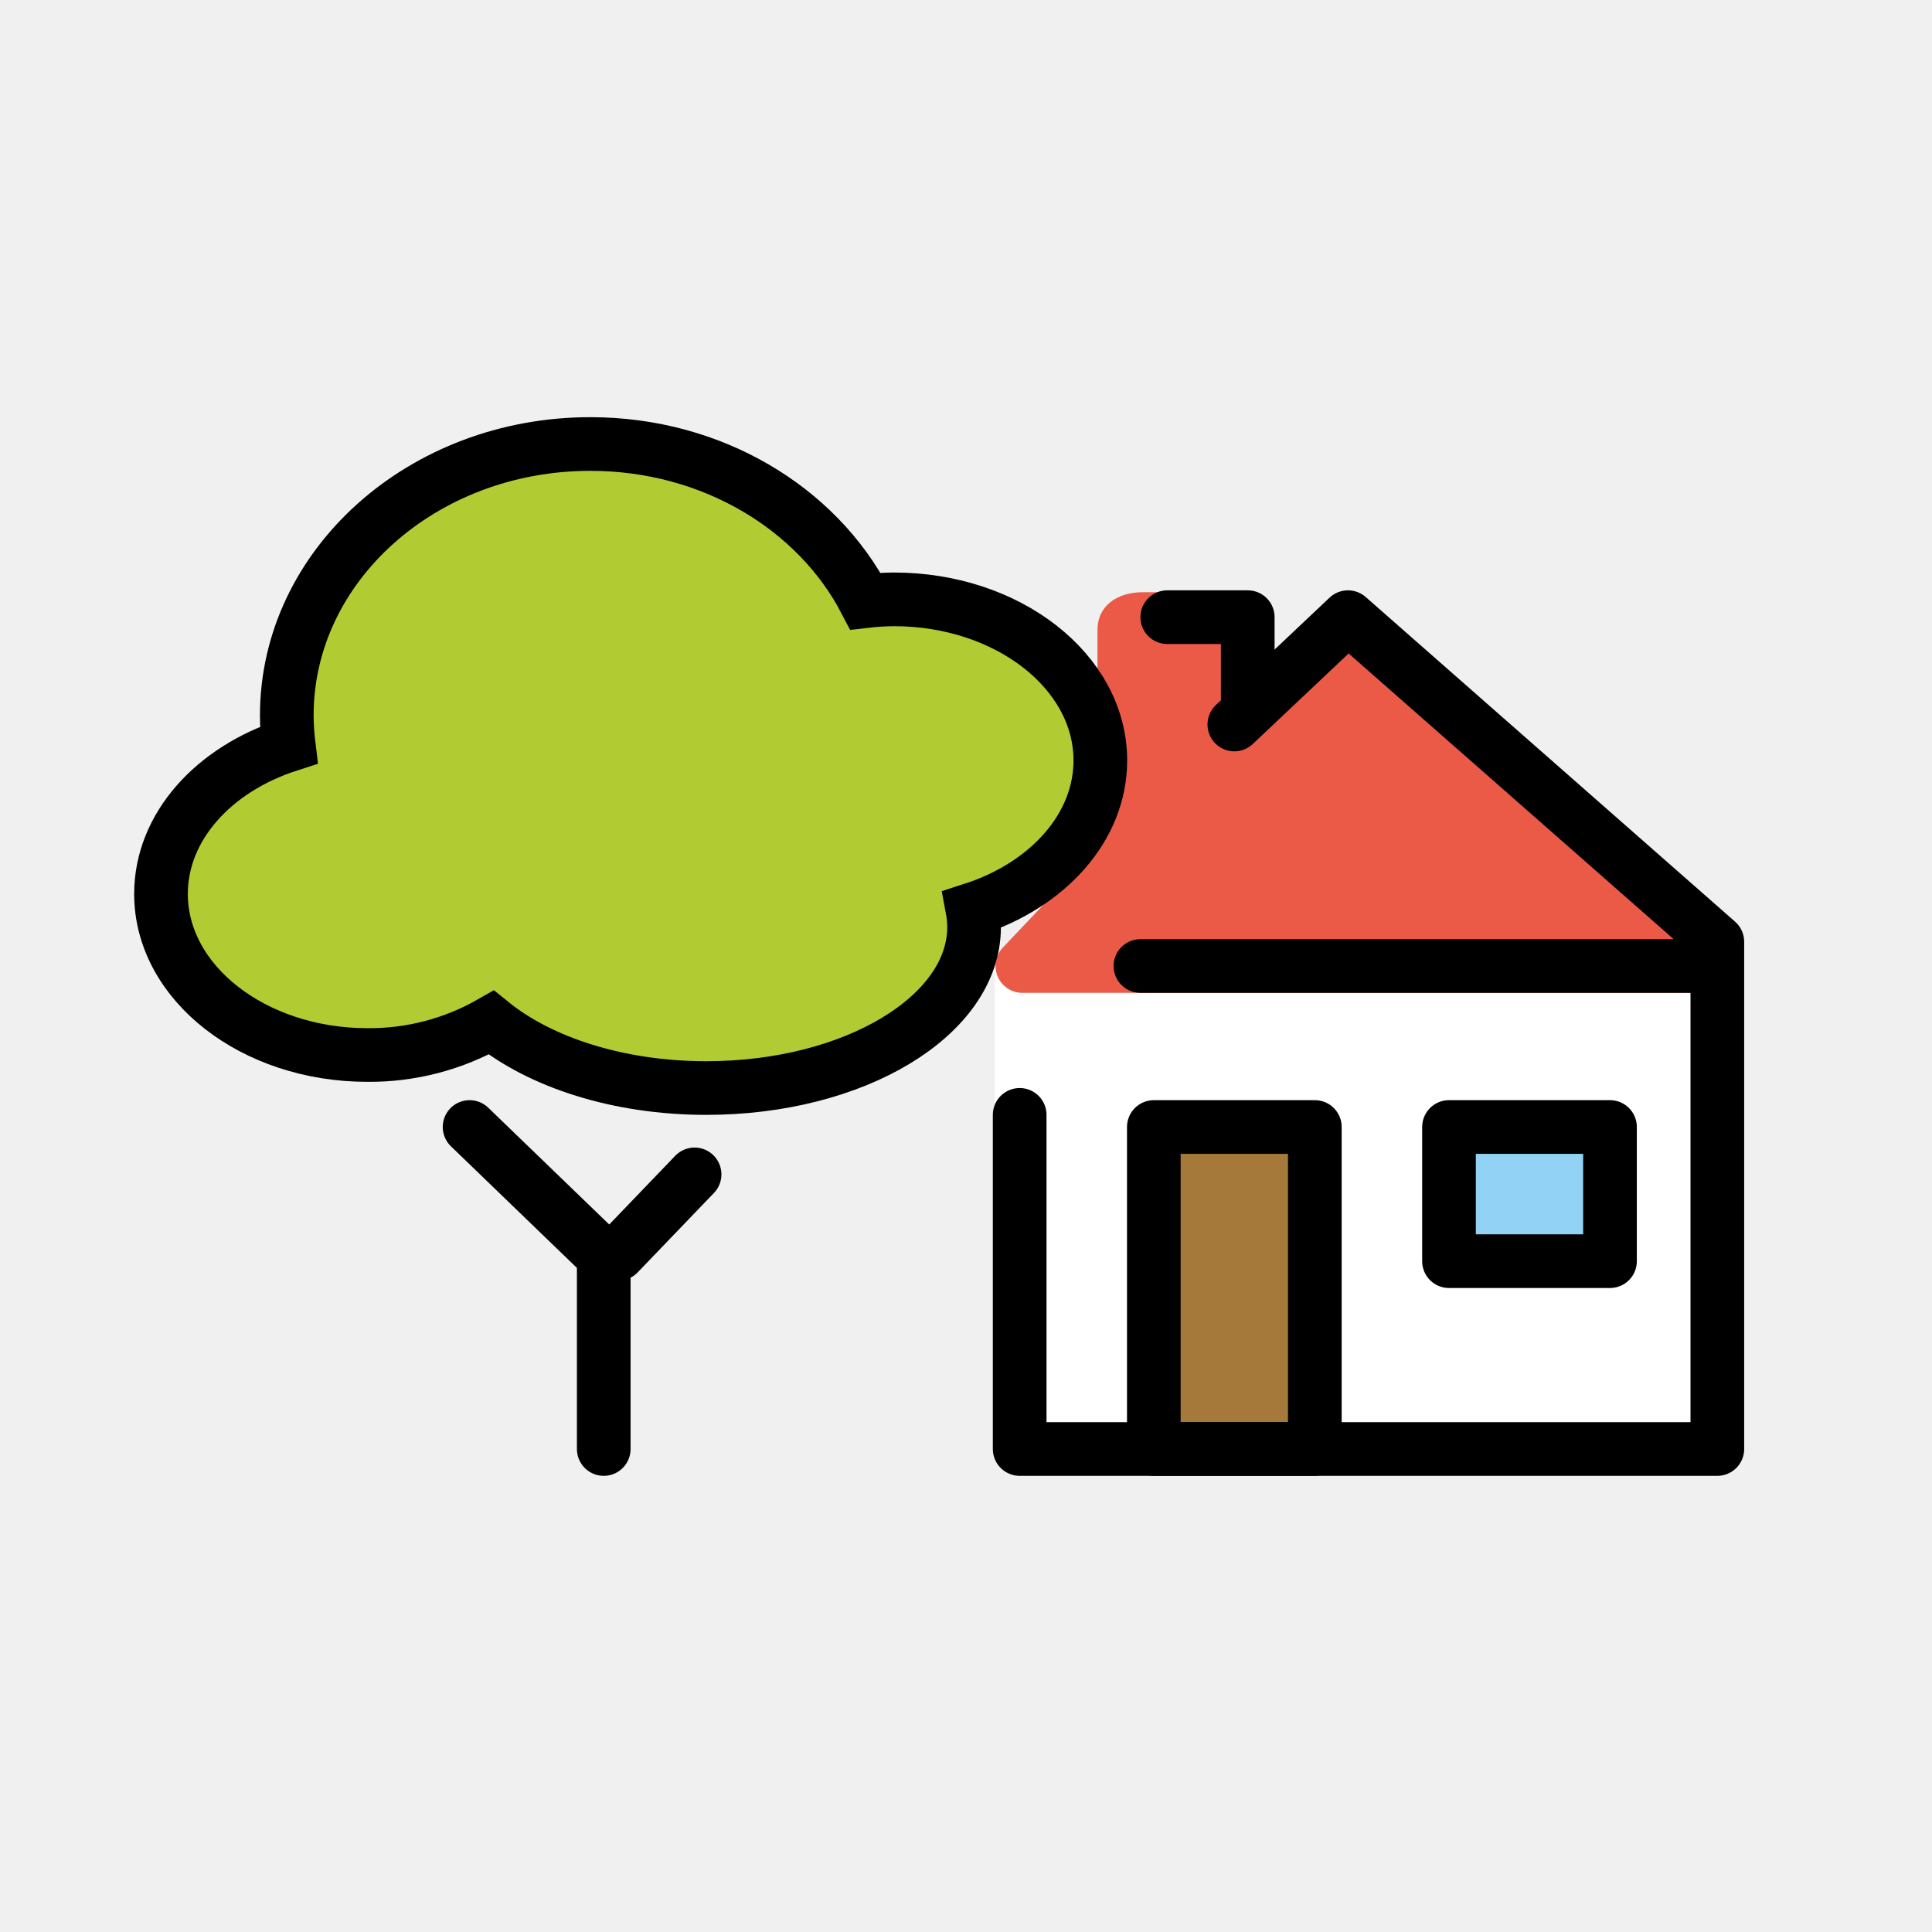
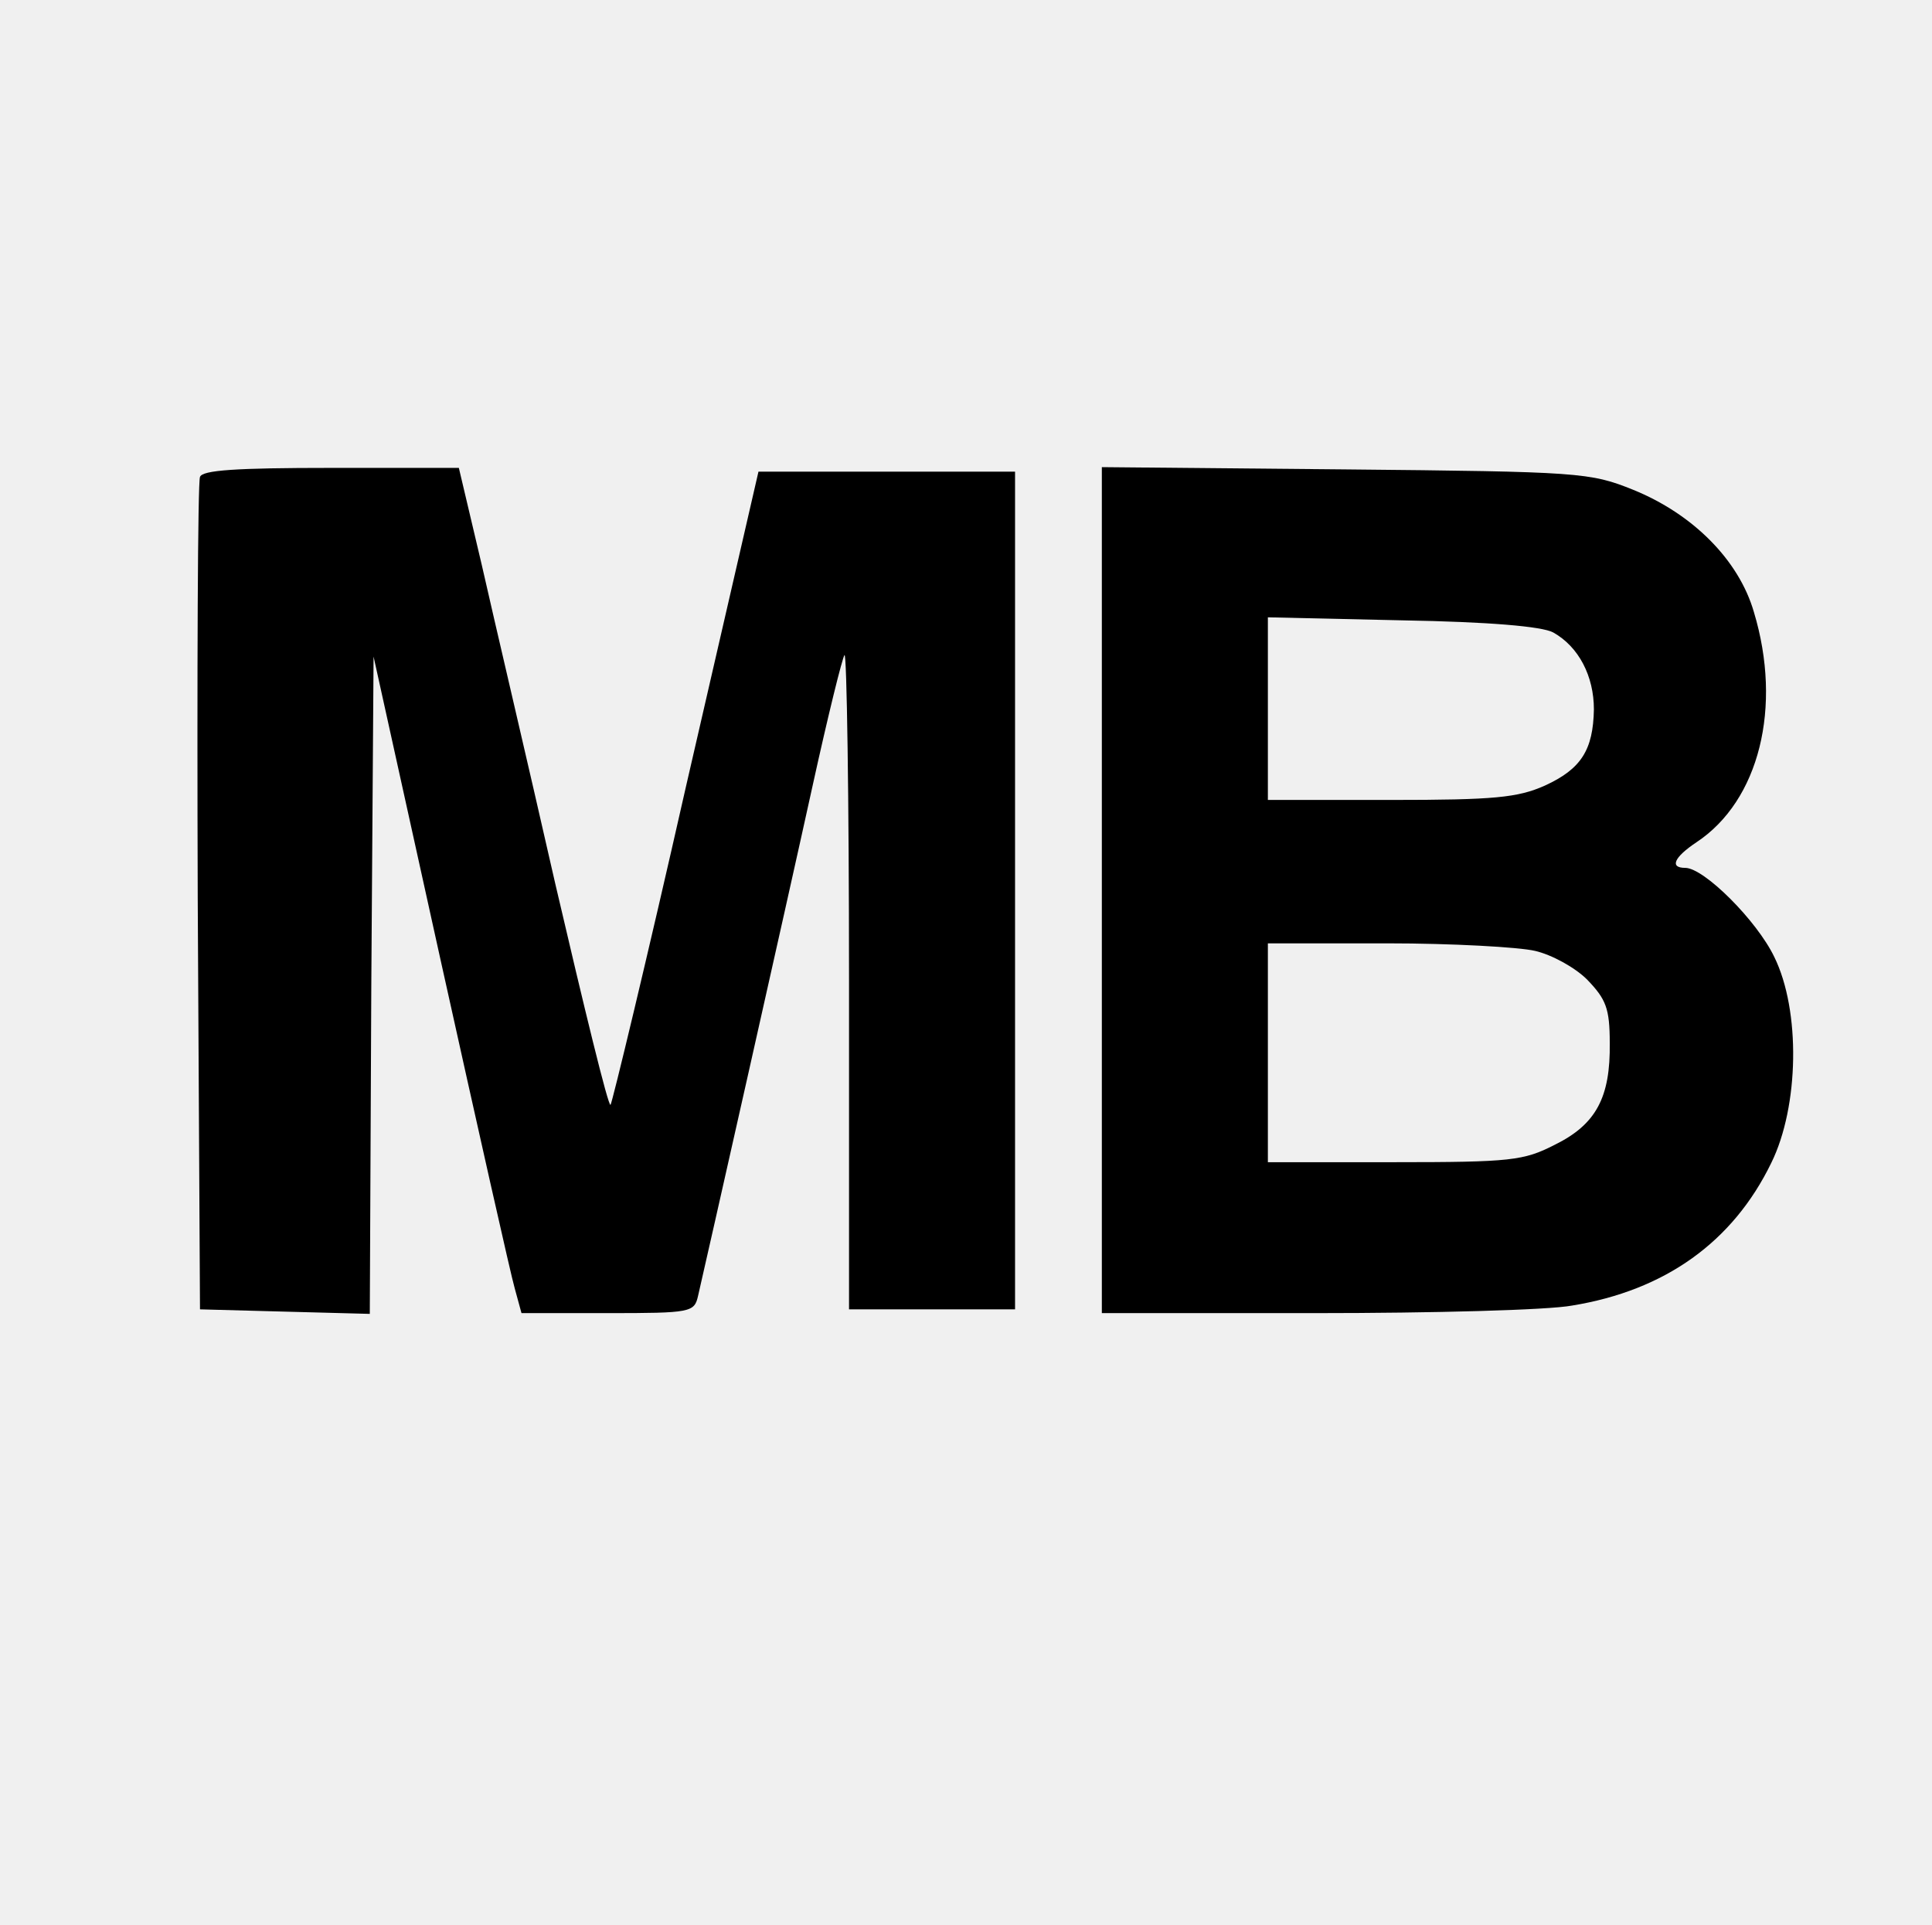
- <svg xmlns="http://www.w3.org/2000/svg" id="emoji" viewBox="0 0 72 72" version="1.1">
-   <g id="color">
-     <rect x="37.075" y="36.053" width="26.884" height="18.114" fill="#FFFFFF" />
-     <polygon fill="#EA5A47" stroke="#EA5A47" stroke-linecap="round" stroke-linejoin="round" stroke-miterlimit="10" stroke-width="2" points="50.235,23.2 38.1,36 63.5,36" />
-     <path fill="#EA5A47" d="M47.3,26l-6.4,6.059v-8.573c0-0.931,0.755-1.416,1.686-1.416h3.028 c0.931,0,1.686,0.485,1.686,1.416C47.3,23.486,47.3,26,47.3,26z" />
-     <rect x="43" y="42" width="6" height="12" fill="#A57939" />
-     <rect x="54" y="42" width="6" height="5" fill="#92D3F5" />
-     <path fill="#B1CC33" d="M41.006,28.339c0-3.312-3.445-6.003-7.694-6.003c-0.355,0.003-0.71,0.025-1.062,0.066 c-1.8-3.455-5.707-5.855-10.25-5.855c-6.248,0-11.312,4.529-11.312,10.114c0.001,0.369,0.025,0.738,0.07,1.104 C7.966,28.666,6,30.81,6,33.314c0,3.312,3.445,6.003,7.694,6.003c1.615,0.014,3.206-0.402,4.614-1.207 c1.818,1.477,4.726,2.438,8.015,2.438c5.511,0,9.978-2.688,9.978-6.003c-0.001-0.219-0.021-0.438-0.061-0.653 C39.036,32.99,41.006,30.845,41.006,28.339z" />
-   </g>
-   <g id="hair" />
-   <g id="skin" />
-   <g id="skin-shadow" />
-   <g id="line">
-     <polyline fill="none" stroke="#000000" stroke-linecap="round" stroke-linejoin="round" stroke-miterlimit="10" stroke-width="2" points="46,27 50.235,23 64,35.098 64,54 38,54 38,41.548" />
-     <rect x="43" y="42" width="6" height="12" fill="none" stroke="#000000" stroke-linecap="round" stroke-linejoin="round" stroke-miterlimit="10" stroke-width="2" />
-     <rect x="54" y="42" width="6" height="5" fill="none" stroke="#000000" stroke-linecap="round" stroke-linejoin="round" stroke-miterlimit="10" stroke-width="2" />
-     <polyline fill="none" stroke="#000000" stroke-linecap="round" stroke-linejoin="round" stroke-miterlimit="10" stroke-width="2" points="43.5,23 46.5,23 46.5,26" />
-     <path fill="none" stroke="#000000" stroke-miterlimit="10" stroke-width="2" d="M31.245,39.34" />
-     <polyline fill="none" stroke="#000000" stroke-linecap="round" stroke-linejoin="round" stroke-width="2" points="22.5,54 22.5,46.827 17.5,42" />
-     <line x1="23.041" x2="25.885" y1="46.727" y2="43.766" fill="none" stroke="#000000" stroke-linecap="round" stroke-linejoin="round" stroke-width="2" />
-     <path fill="none" stroke="#000000" stroke-linecap="round" stroke-miterlimit="10" stroke-width="2" d="M41.006,28.339 c0-3.312-3.445-6.003-7.694-6.003c-0.355,0.003-0.71,0.025-1.062,0.066c-1.8-3.455-5.707-5.855-10.25-5.855 c-6.248,0-11.312,4.529-11.312,10.114c0.001,0.369,0.025,0.738,0.07,1.104C7.966,28.666,6,30.81,6,33.314 c0,3.312,3.445,6.003,7.694,6.003c1.615,0.014,3.206-0.402,4.614-1.207c1.818,1.477,4.726,2.438,8.015,2.438 c5.511,0,9.978-2.688,9.978-6.003c-0.001-0.219-0.021-0.438-0.061-0.653 C39.036,32.99,41.006,30.845,41.006,28.339z" />
-     <line x1="63.5" x2="42.5" y1="36" y2="36" fill="none" stroke="#000000" stroke-linecap="round" stroke-linejoin="round" stroke-miterlimit="10" stroke-width="2" />
+ <svg xmlns="http://www.w3.org/2000/svg" version="1.0" width="256pt" height="255pt" viewBox="0 0 256 255" preserveAspectRatio="xMidYMid meet">
+   <g transform="translate(0,255) scale(0.1,-0.1)" fill="#000000" stroke="none">
+     <path d="M265 1918 c-3 -7 -4 -258 -3 -558 l3 -545 112 -3 113 -3 2 436 3 435 89 -403 c49 -221 93 -417 98 -434 l9 -33 114 0 c111 0 115 1 120 23 10 43 116 513 152 677 20 91 39 168 42 172 3 4 6 -190 6 -430 l0 -437 110 0 110 0 0 555 0 555 -170 0 -170 0 -96 -417 c-52 -230 -98 -420 -100 -422 -3 -3 -35 129 -73 292 -37 163 -82 354 -98 425 l-30 127 -169 0 c-127 0 -171 -3 -174 -12z" />
+     <path d="M1460 1371 l0 -561 283 0 c155 0 308 4 340 10 123 20 213 84 264 189 37 75 39 202 4 273 -23 48 -93 118 -118 118 -21 0 -15 14 15 34 83 55 114 179 76 305 -20 69 -81 130 -160 162 -57 23 -71 24 -381 27 l-323 3 0 -560z m598 341 c34 -19 54 -58 54 -102 -1 -54 -17 -79 -65 -101 -36 -16 -67 -19 -204 -19 l-163 0 0 121 0 121 178 -4 c115 -2 185 -8 200 -16z m-24 -422 c22 -5 53 -22 69 -38 25 -26 30 -38 30 -84 1 -72 -18 -108 -73 -135 -41 -21 -58 -23 -212 -23 l-168 0 0 145 0 145 158 0 c86 0 175 -5 196 -10z" />
  </g>
</svg>
